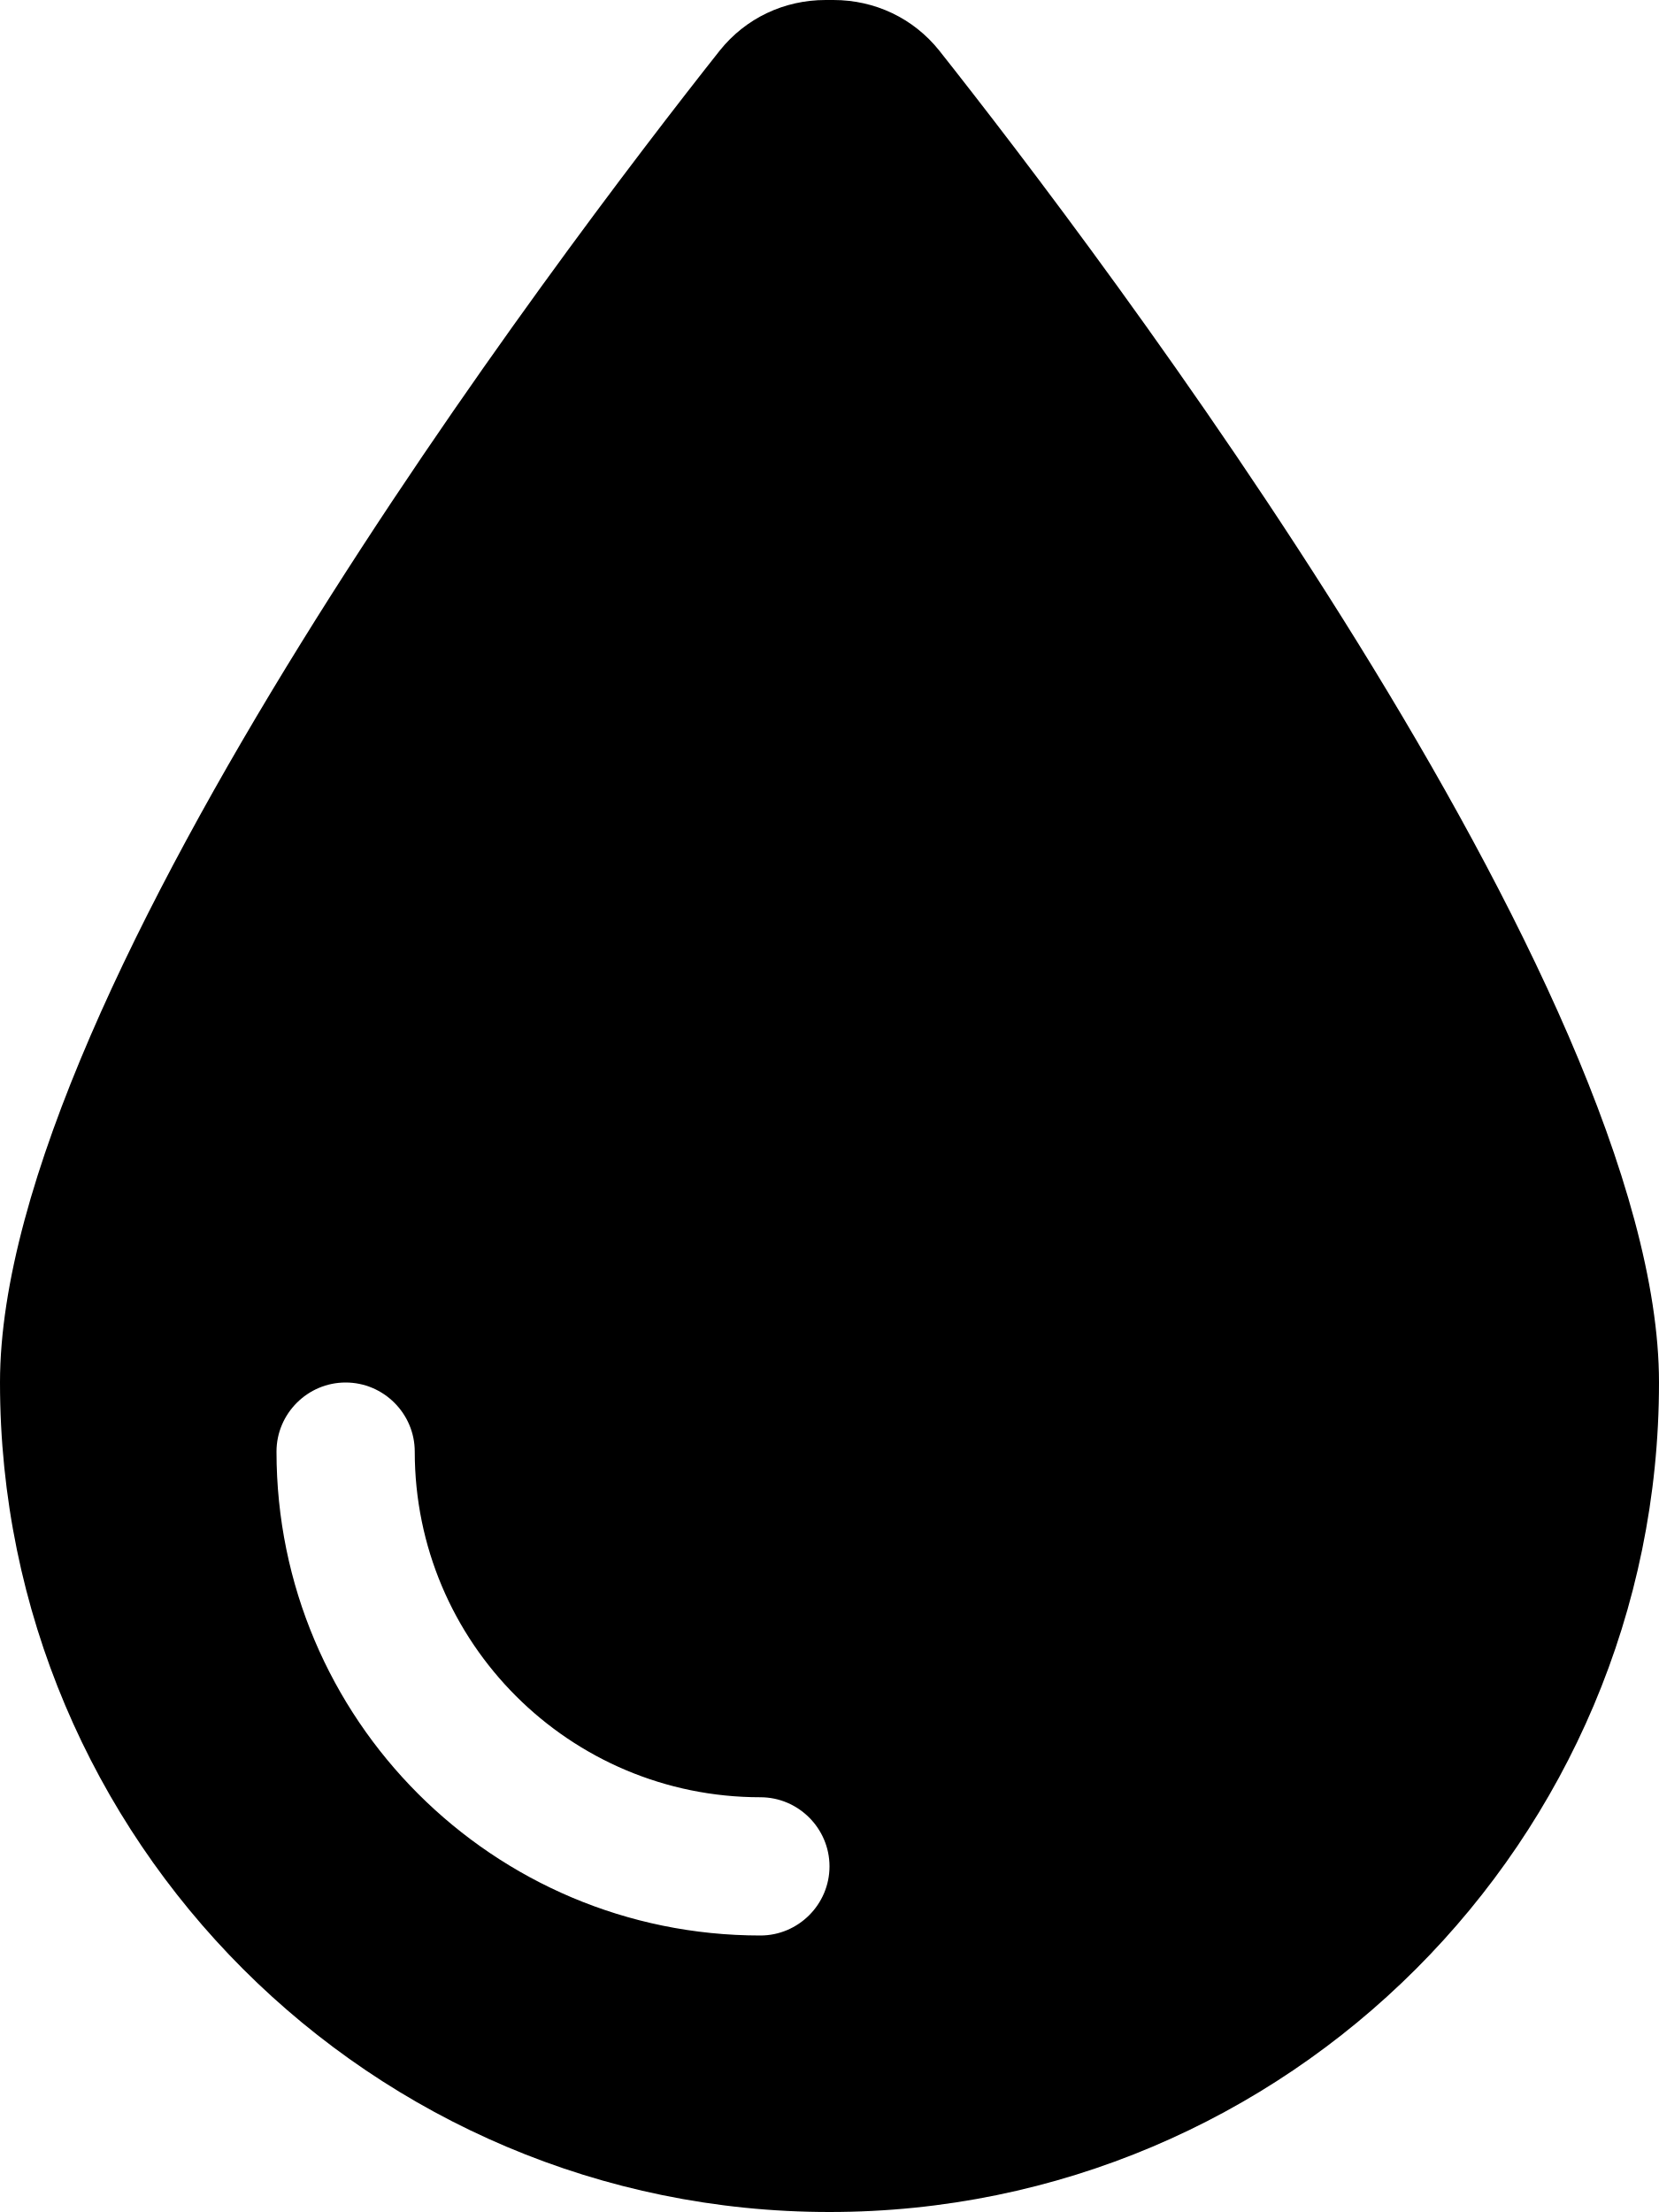
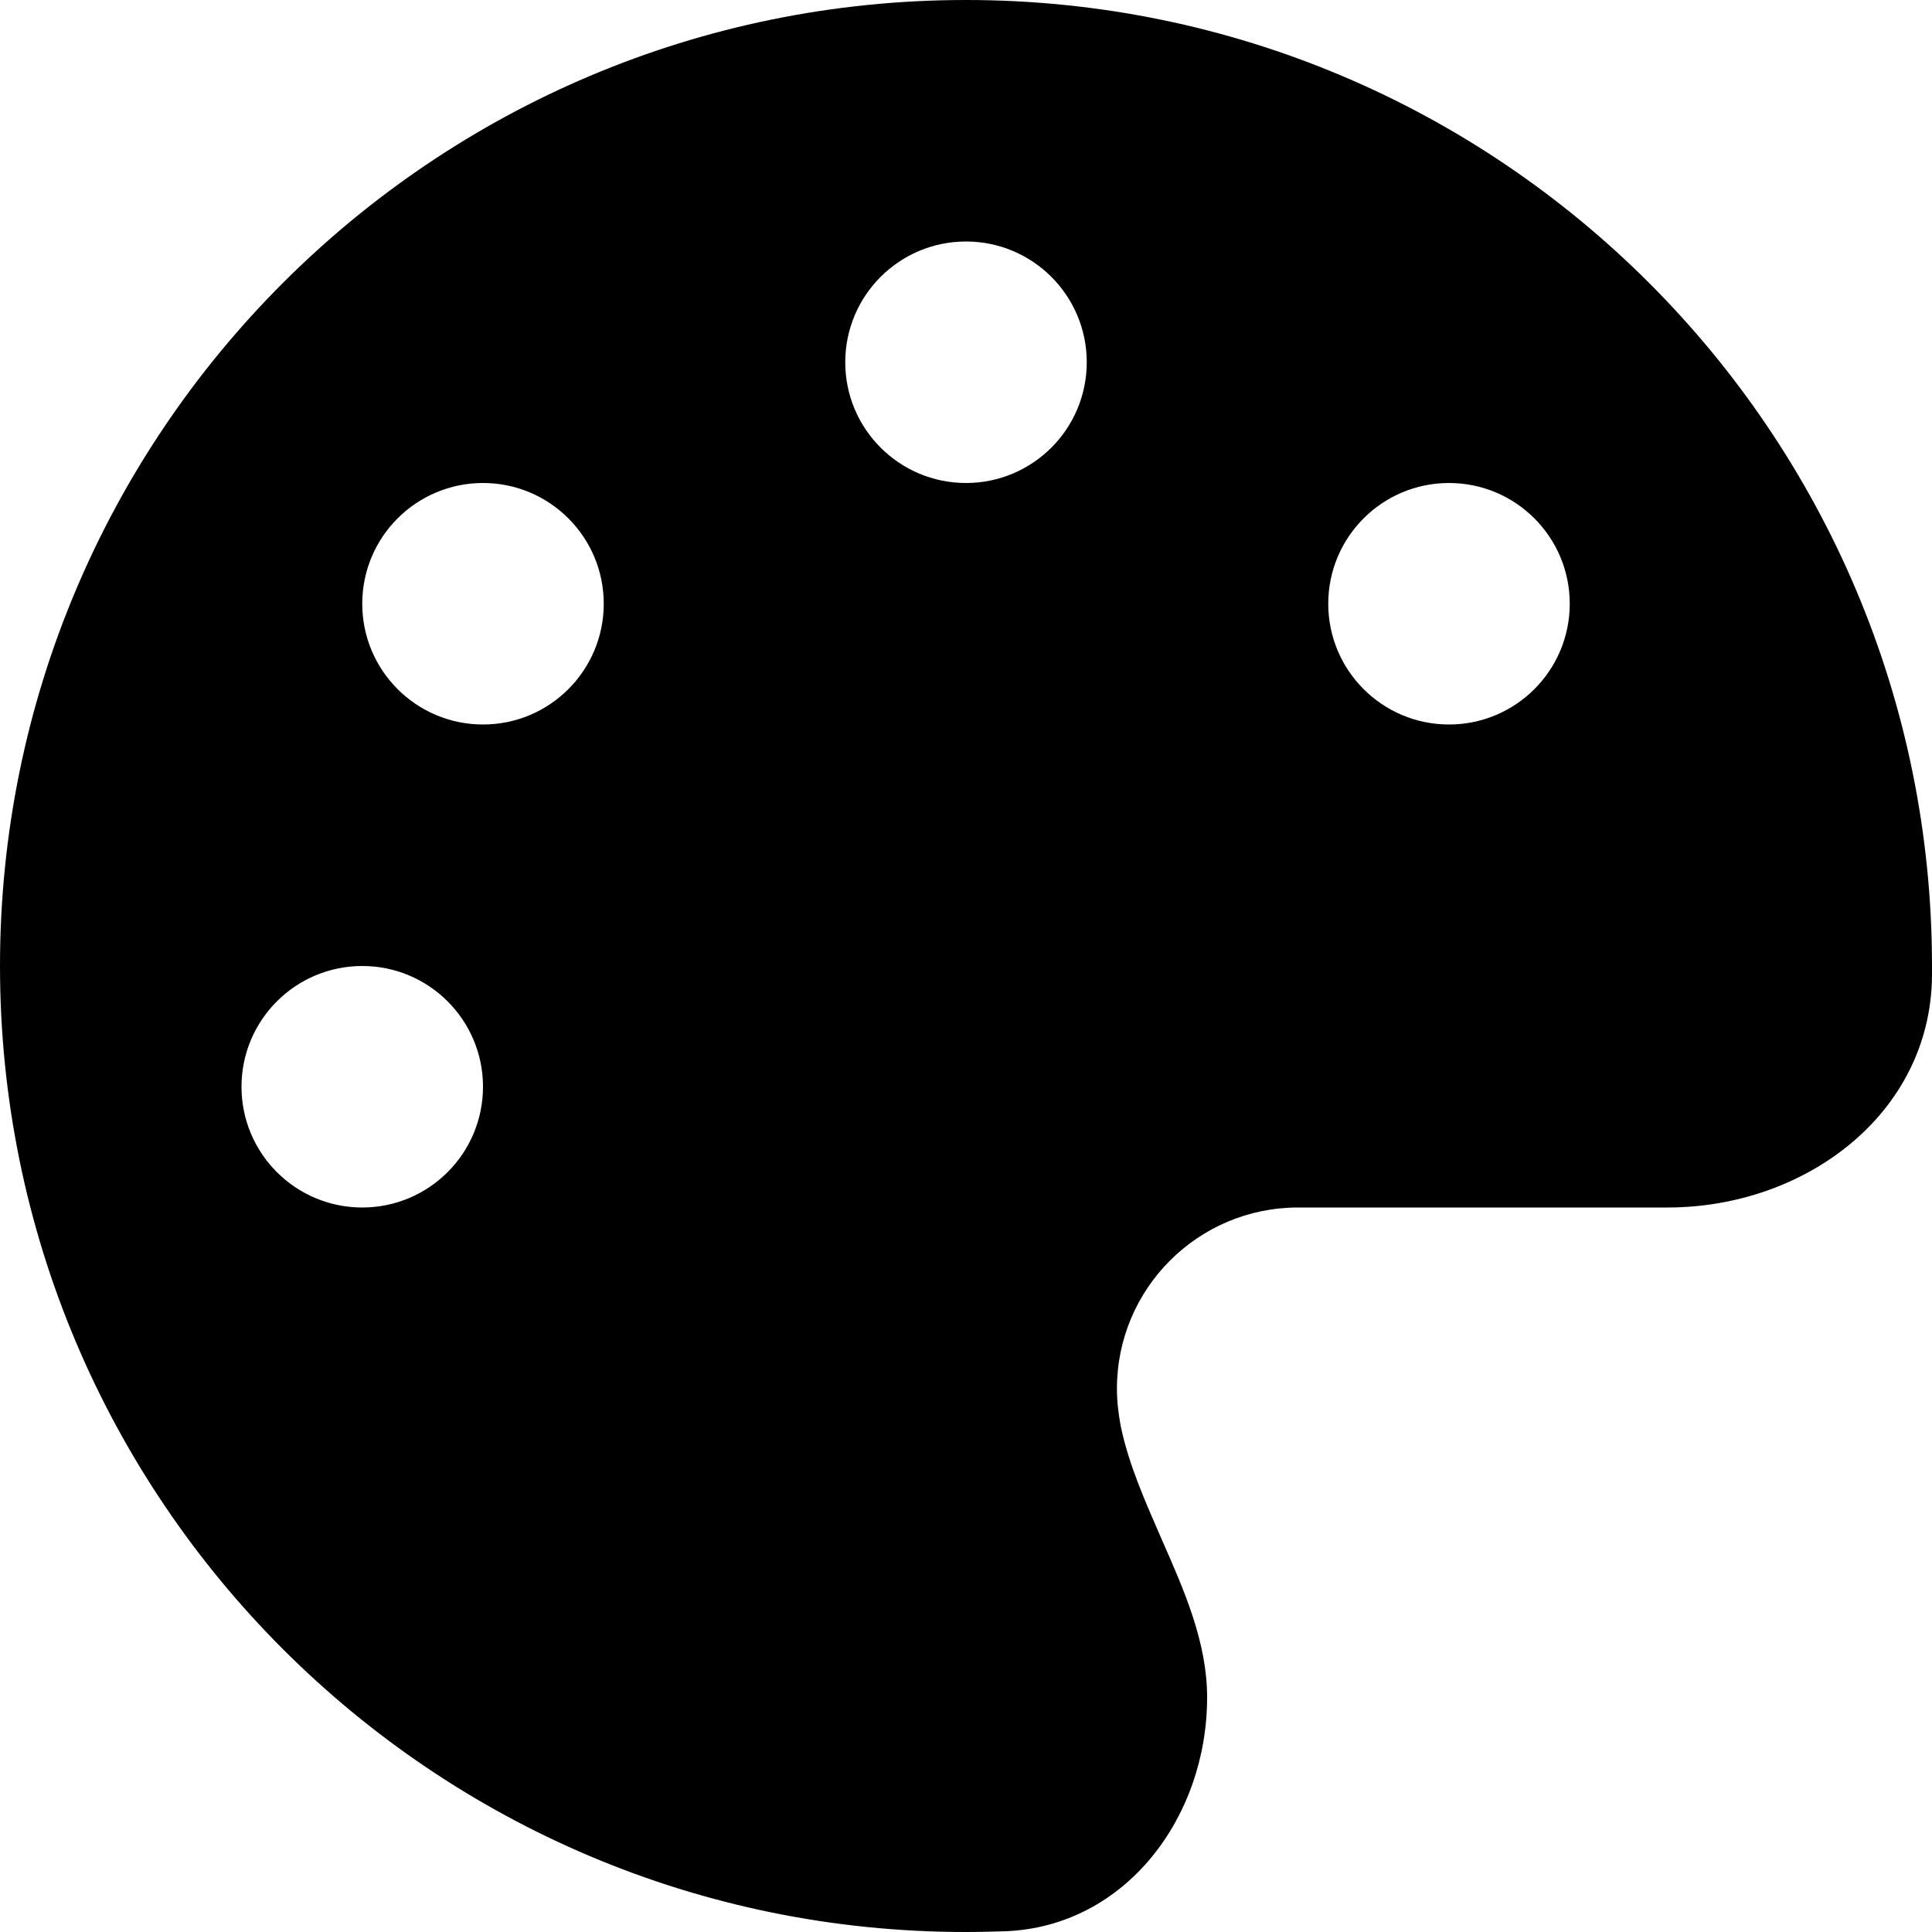
- <svg xmlns="http://www.w3.org/2000/svg" viewBox="0 0 384 512">
-   <path d="M192 512C86 512 0 426 0 320C0 228.8 130.2 57.7 166.6 11.7C172.6 4.2 181.5 0 191.1 0l1.8 0c9.6 0 18.5 4.2 24.5 11.7C253.8 57.7 384 228.8 384 320c0 106-86 192-192 192zM96 336c0-8.8-7.2-16-16-16s-16 7.2-16 16c0 61.9 50.1 112 112 112c8.8 0 16-7.2 16-16s-7.2-16-16-16c-44.2 0-80-35.8-80-80z" />
+ <svg xmlns="http://www.w3.org/2000/svg" viewBox="0 0 512 512">
+   <path d="M512 256c0 .9 0 1.8 0 2.7c-.4 36.5-33.6 61.3-70.1 61.3L344 320c-26.5 0-48 21.5-48 48c0 3.4 .4 6.7 1 9.9c2.1 10.2 6.5 20 10.8 29.9c6.1 13.8 12.1 27.5 12.1 42c0 31.8-21.6 60.7-53.4 62c-3.5 .1-7 .2-10.6 .2C114.6 512 0 397.4 0 256S114.6 0 256 0S512 114.6 512 256zM128 288a32 32 0 1 0 -64 0 32 32 0 1 0 64 0zm0-96a32 32 0 1 0 0-64 32 32 0 1 0 0 64zM288 96a32 32 0 1 0 -64 0 32 32 0 1 0 64 0zm96 96a32 32 0 1 0 0-64 32 32 0 1 0 0 64z" />
</svg>
